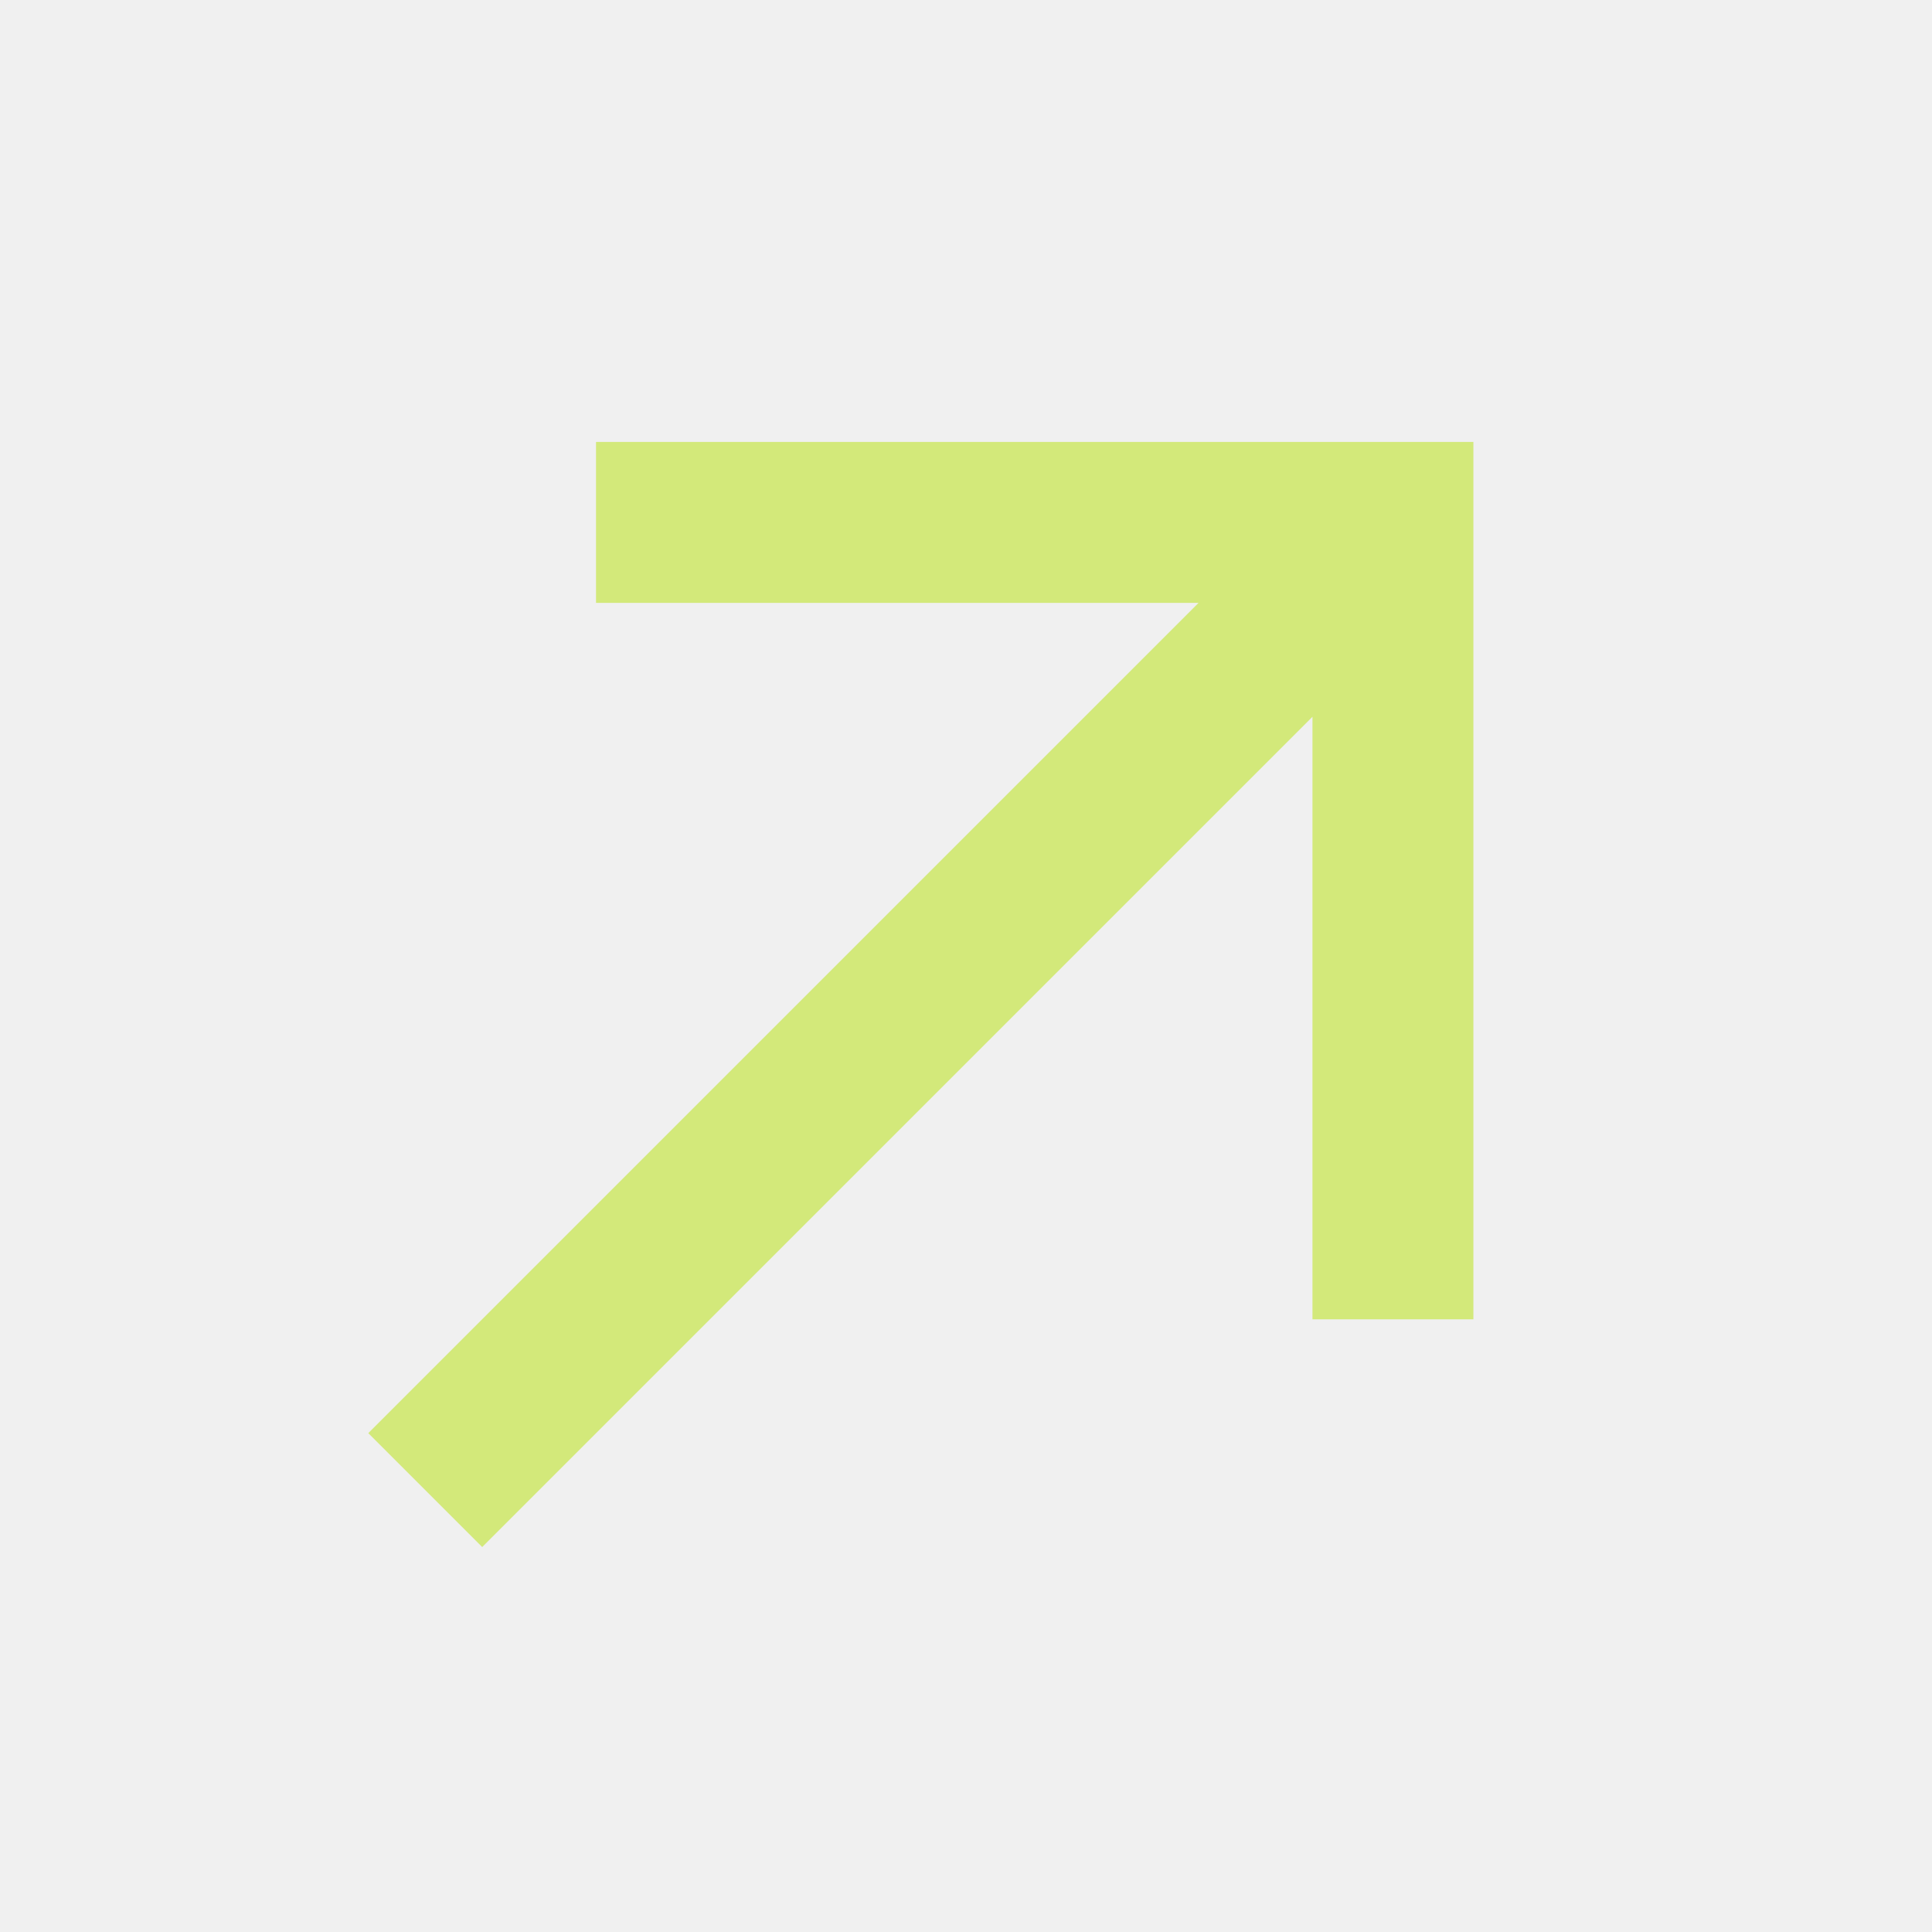
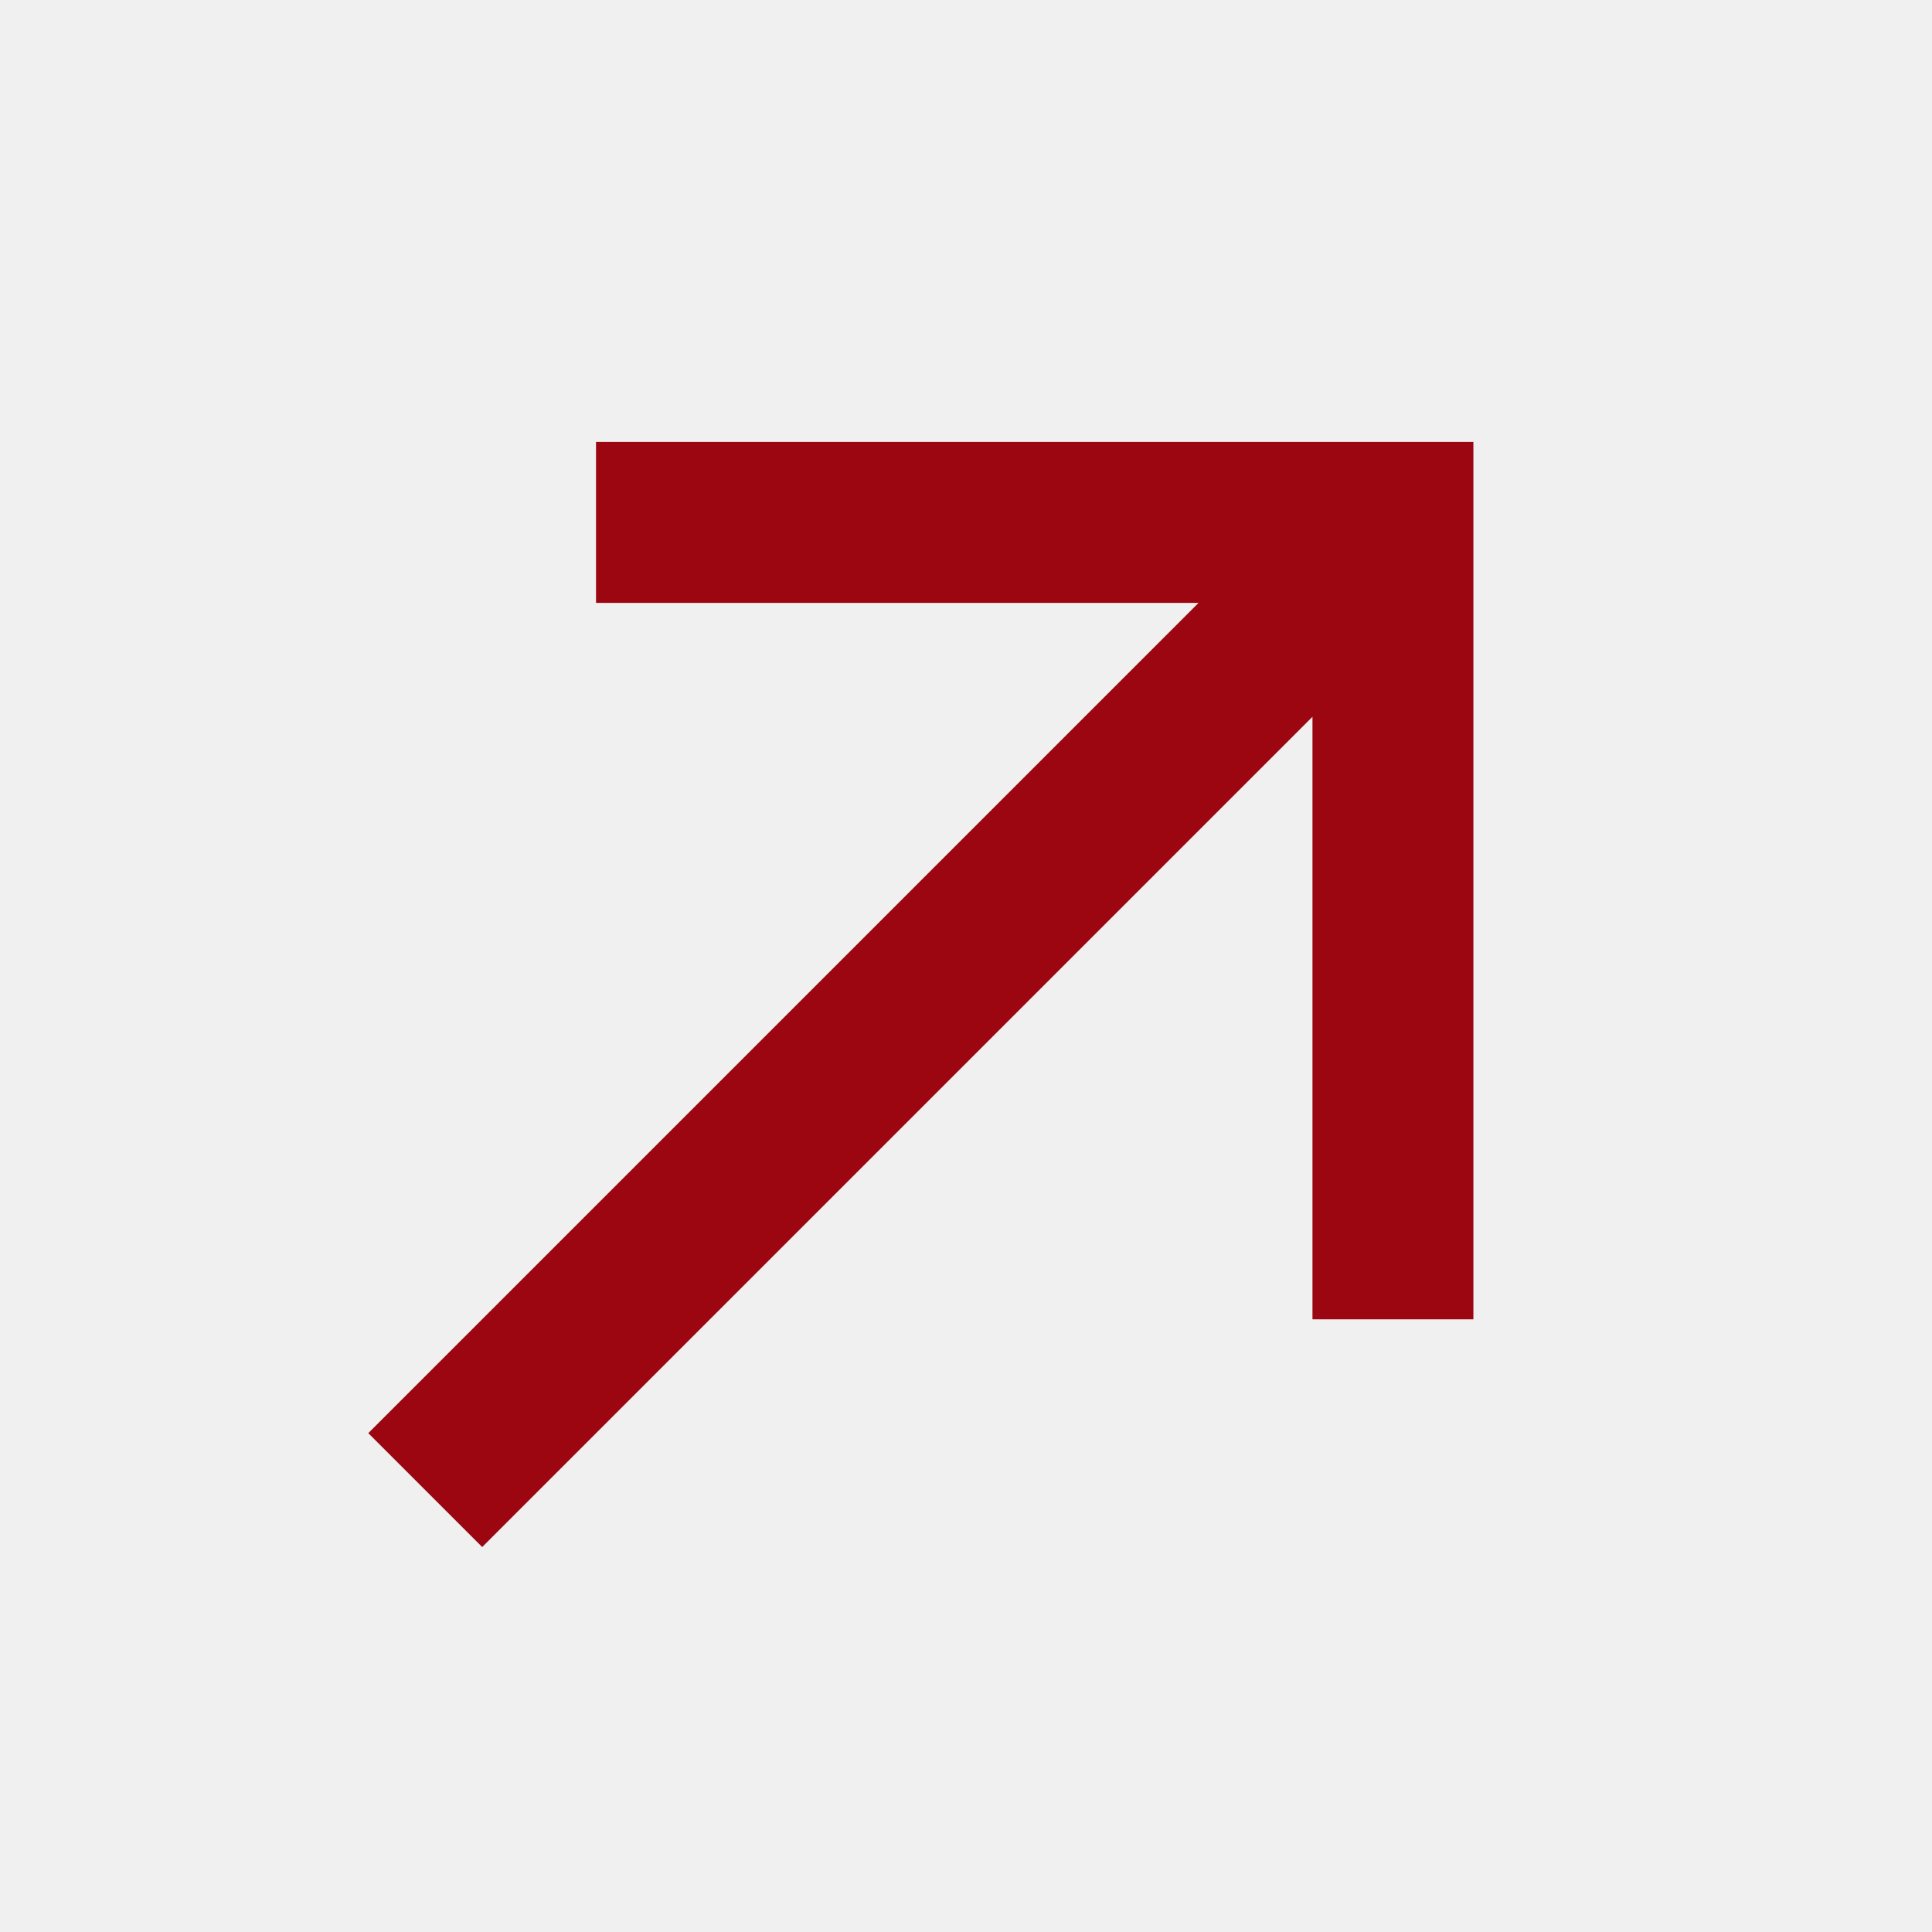
<svg xmlns="http://www.w3.org/2000/svg" width="24" height="24" viewBox="0 0 24 24" fill="none">
  <g clip-path="url(#clip0_7_166)">
-     <path d="M5.99 19.218L16.304 8.904V16.389L18.303 16.389L18.303 5.49L7.404 5.49L7.404 7.489L14.889 7.489L4.575 17.803L5.99 19.218Z" fill="#D3E97A" />
+     <path d="M5.99 19.218L16.304 8.904V16.389L18.303 16.389L18.303 5.49L7.404 5.49L7.404 7.489L14.889 7.489L4.575 17.803L5.99 19.218Z" fill="#9c0610" />
  </g>
  <defs>
    <clipPath id="clip0_7_166">
      <rect width="24" height="24" fill="white" />
    </clipPath>
  </defs>
</svg>
